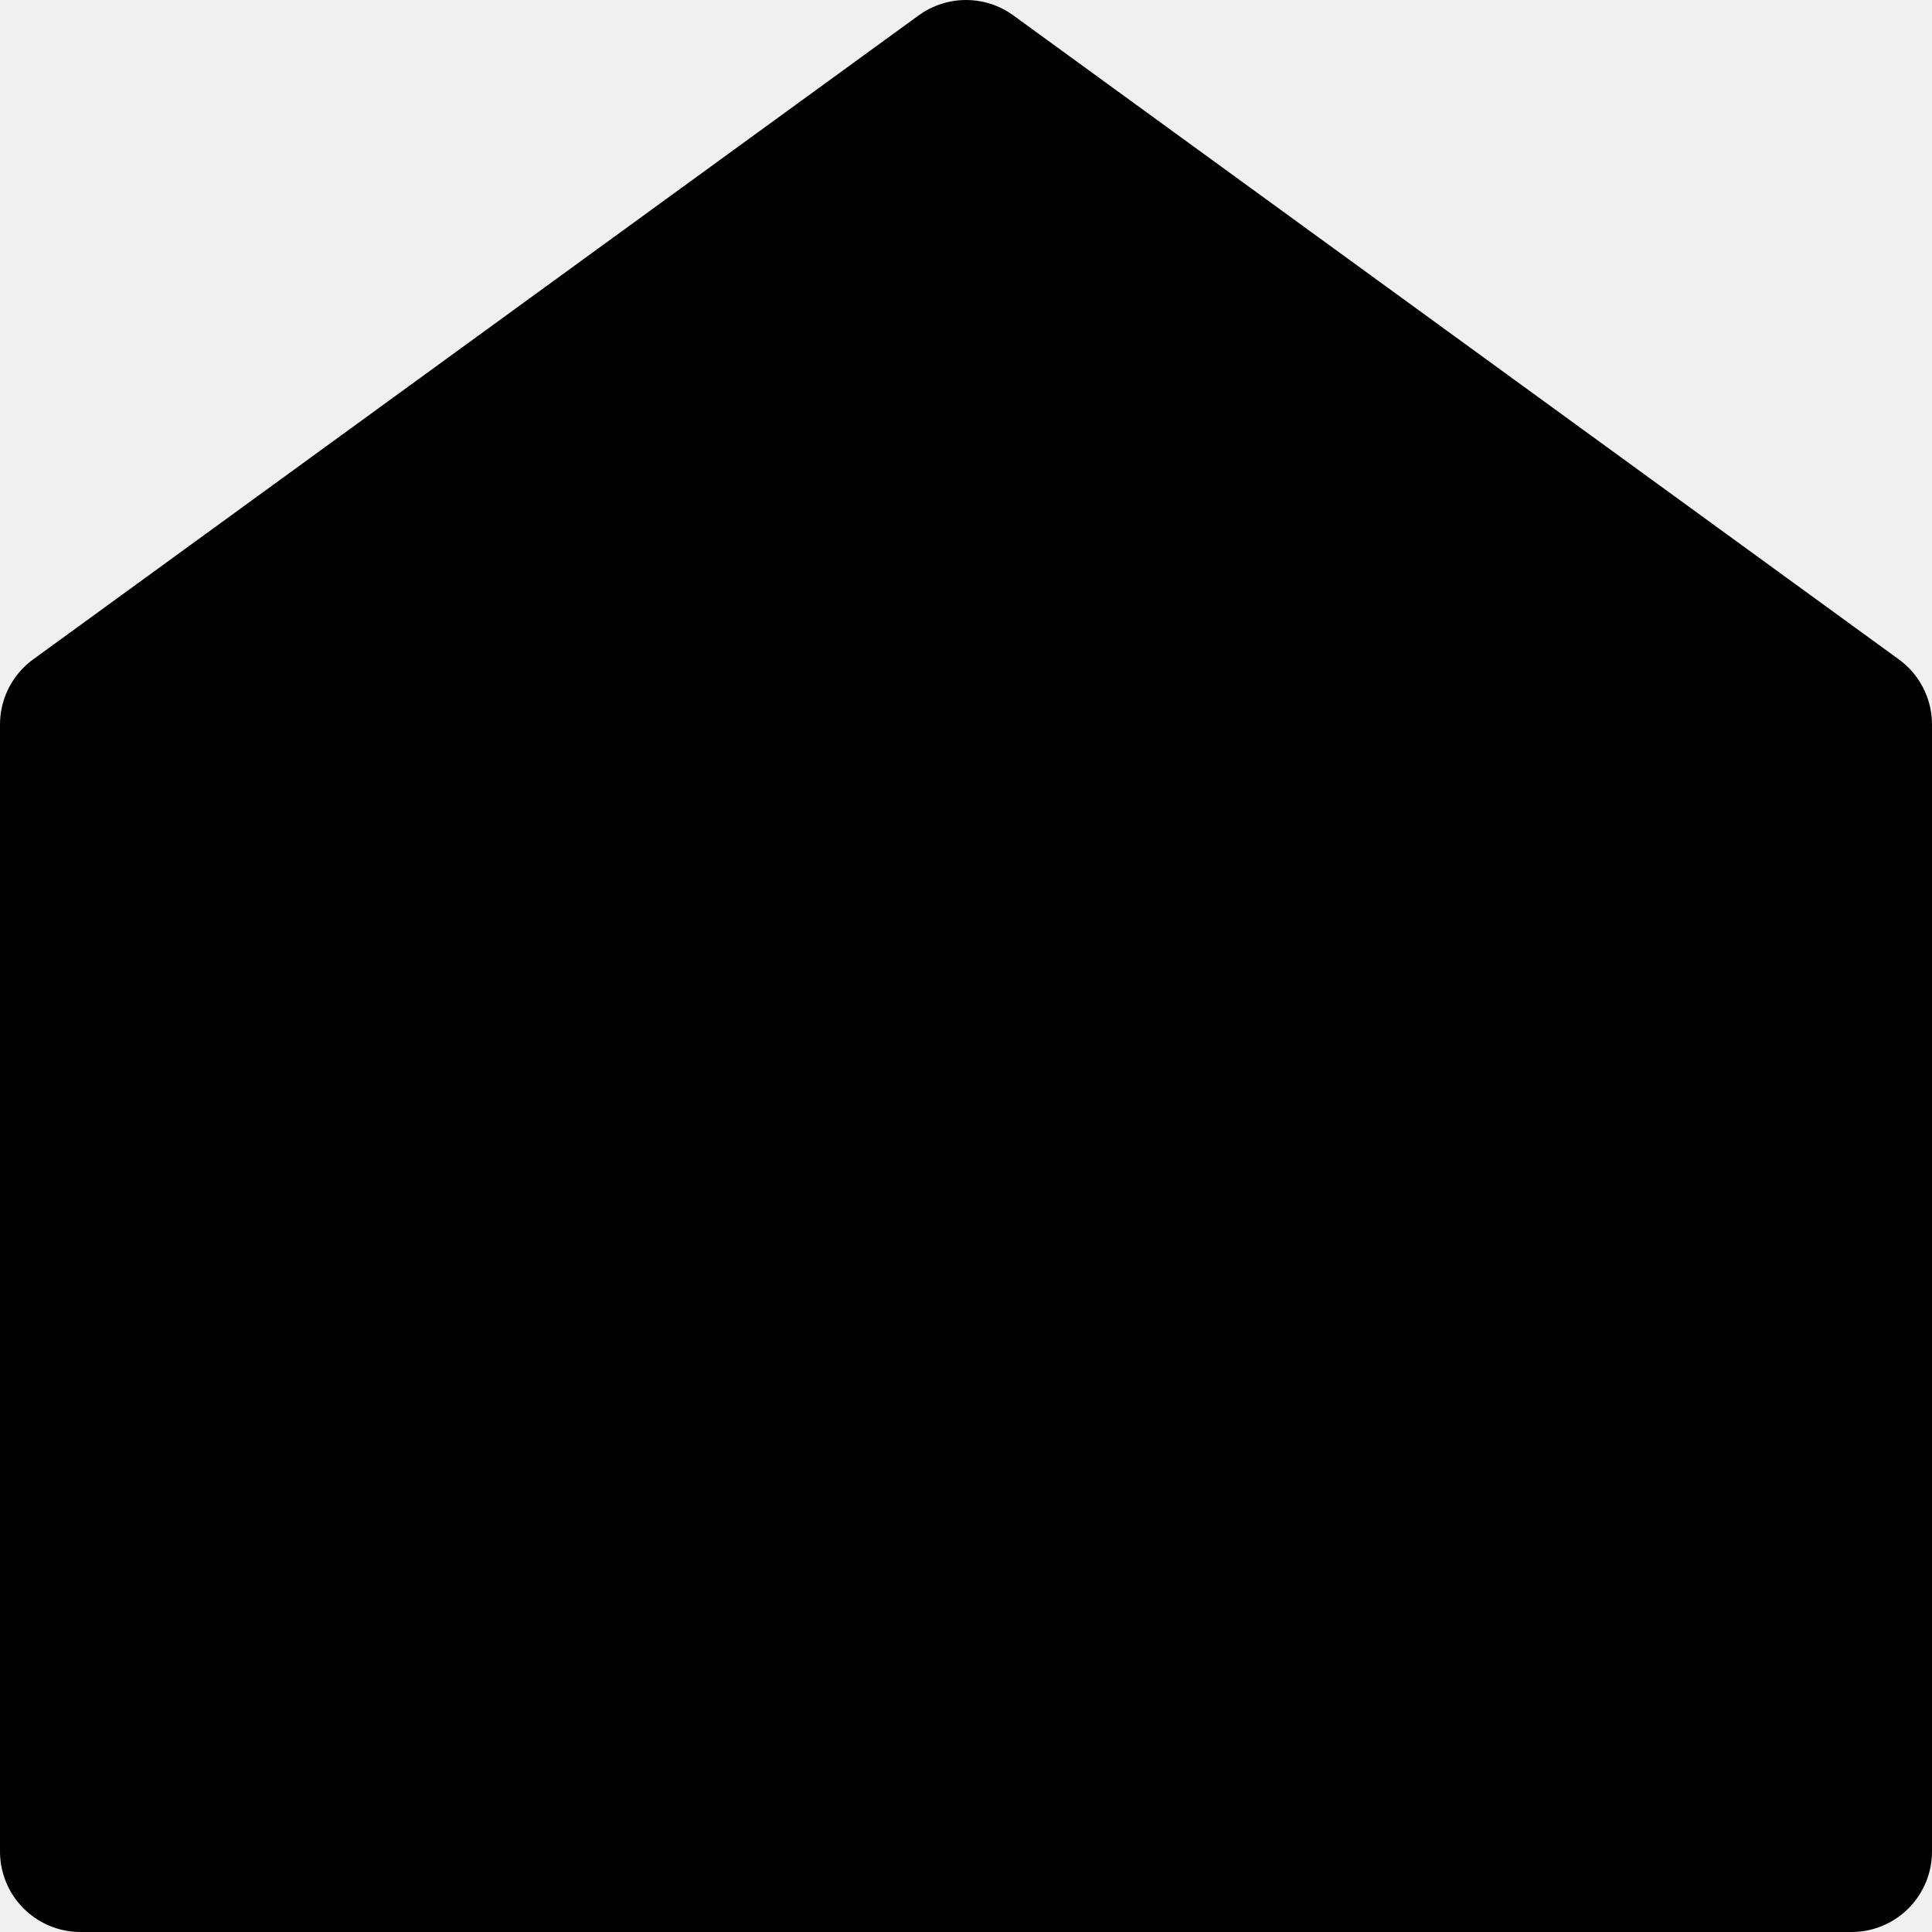
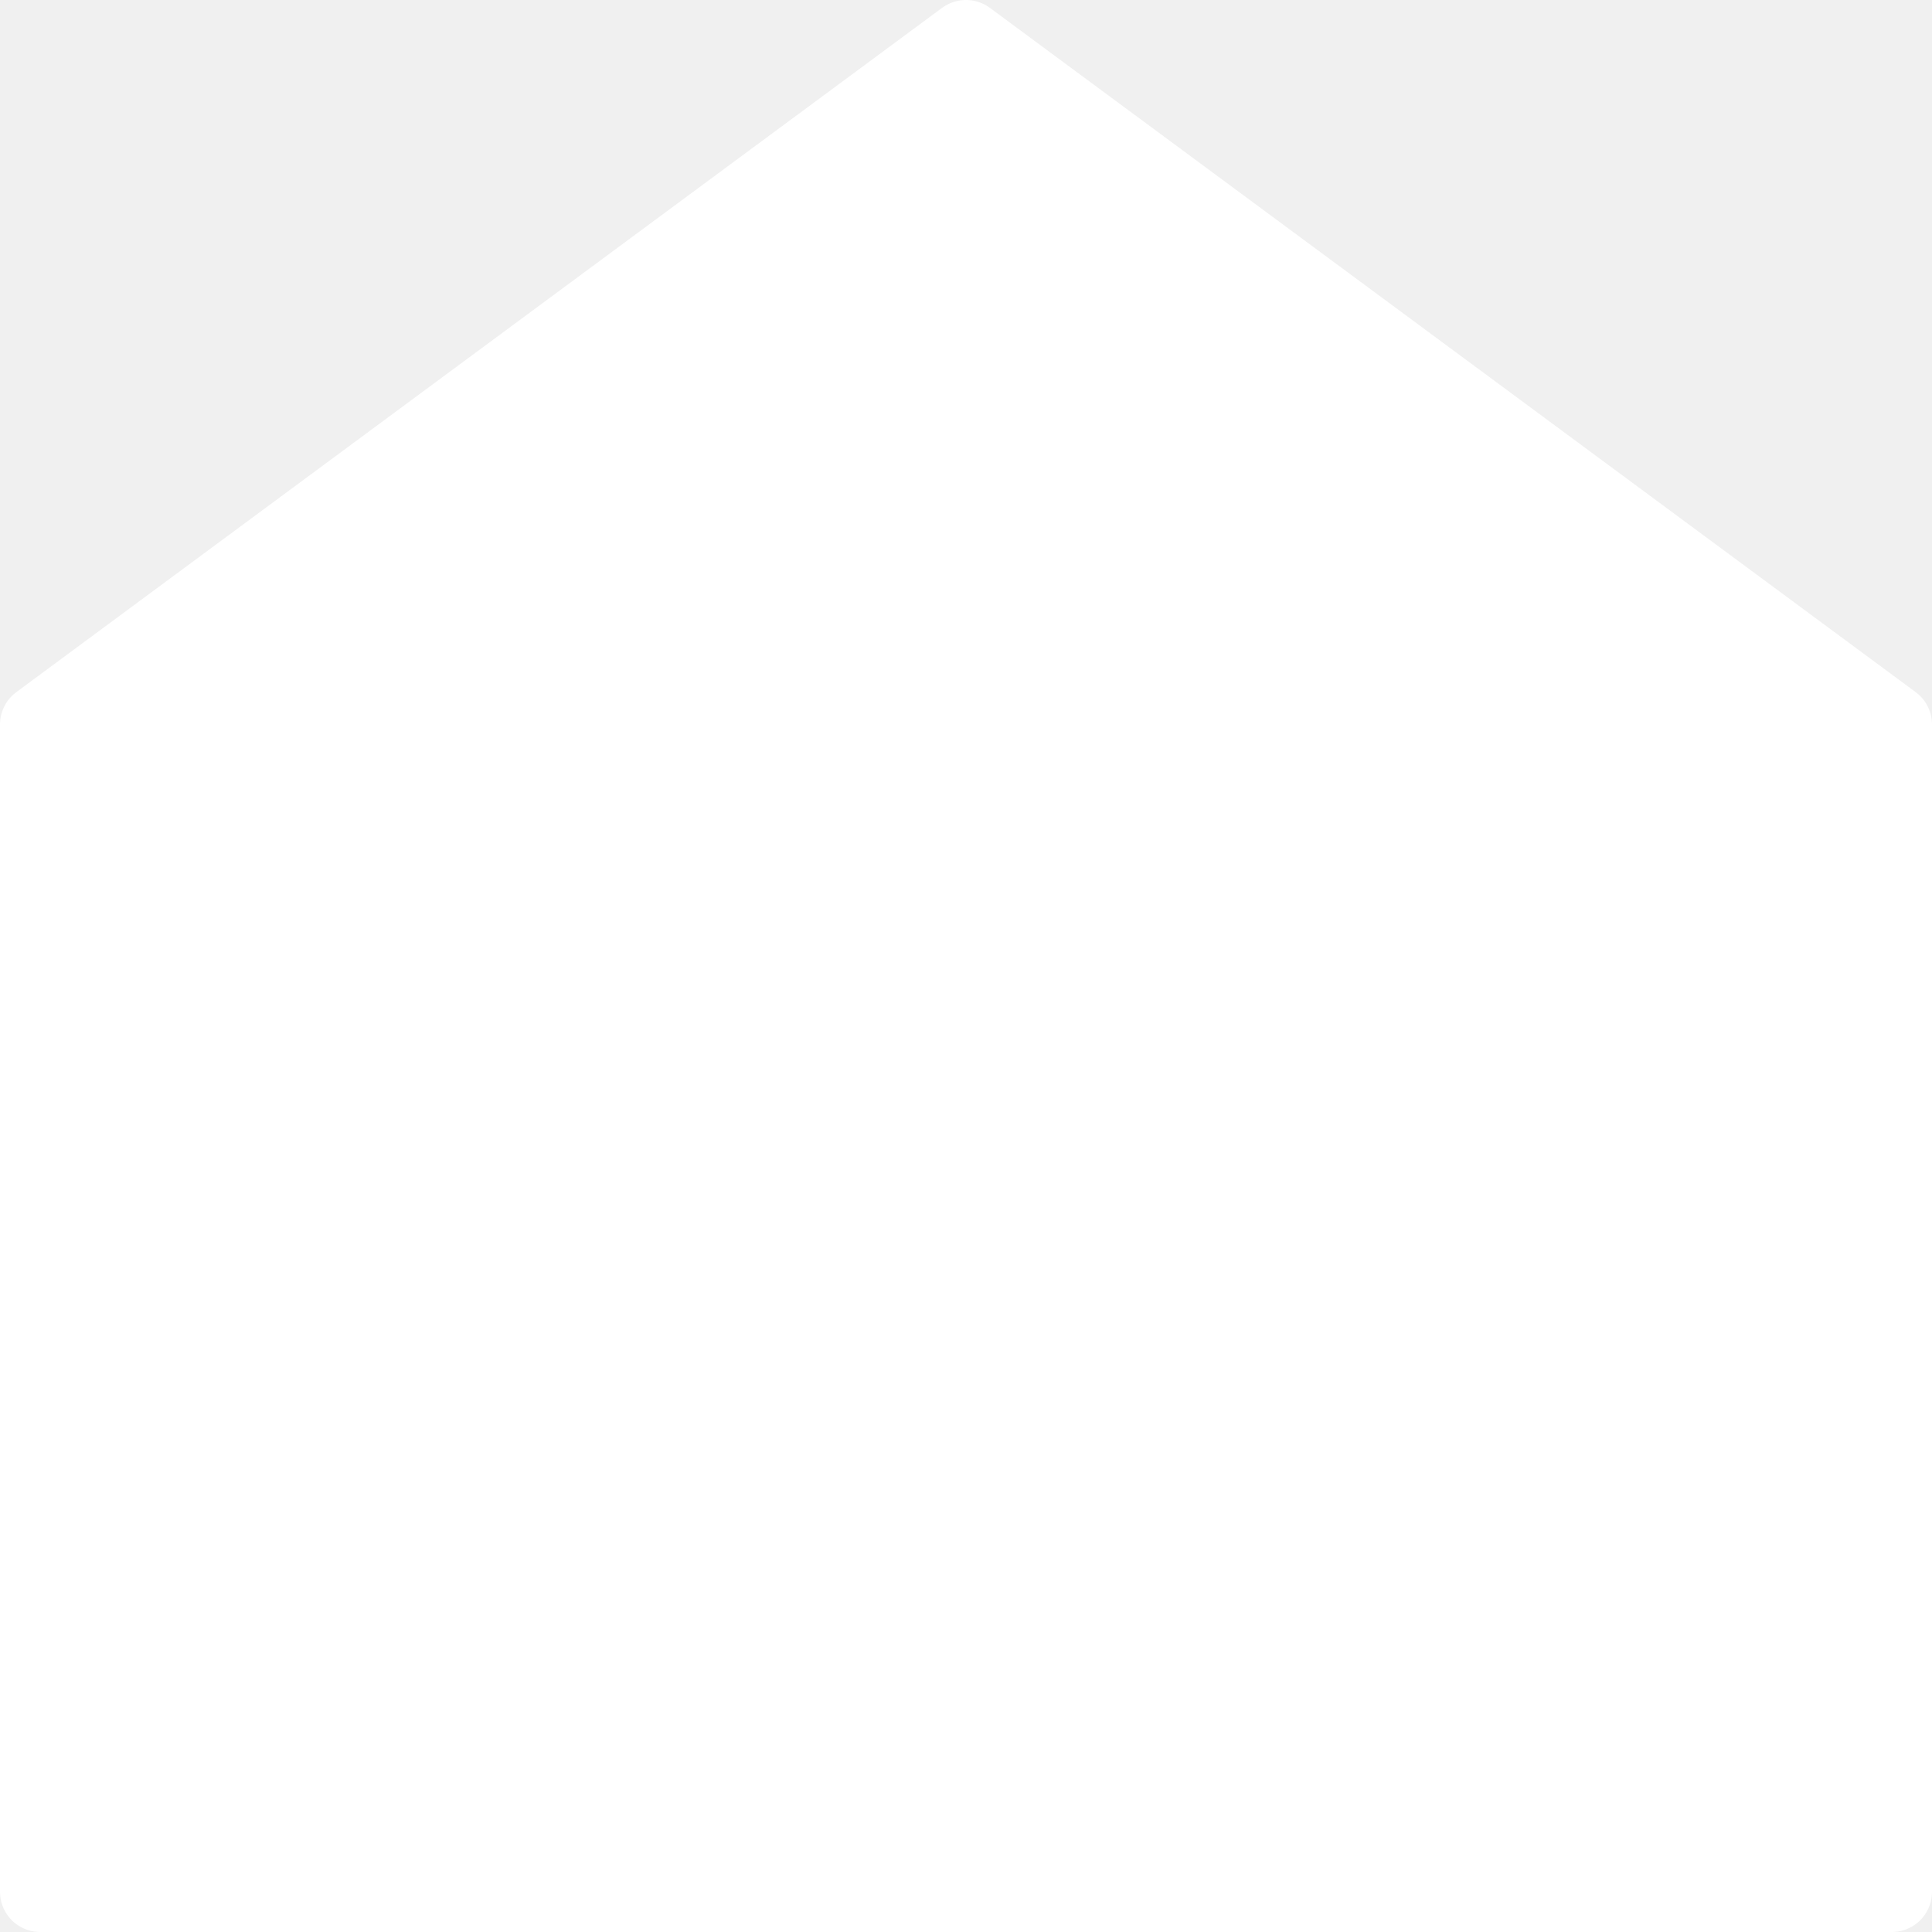
<svg xmlns="http://www.w3.org/2000/svg" version="1.0" width="48" height="48" viewbox="0 0 48 48" preserveAspectRatio="xMaxYMin meet">
-   <path d="     M 24 2     L 46 18     L 46 46     L 2 46     L 2 18     L 24 2     " stroke="black" stroke-width="4" stroke-linejoin="round" stroke-linecap="round" fill="black" />
+   <path d="     M 24 1     L 47 18     L 47 47     L 1 47     L 1 18     L 24 1     " stroke="white" stroke-width="2" stroke-linejoin="round" stroke-linecap="round" fill="white" />
</svg>
